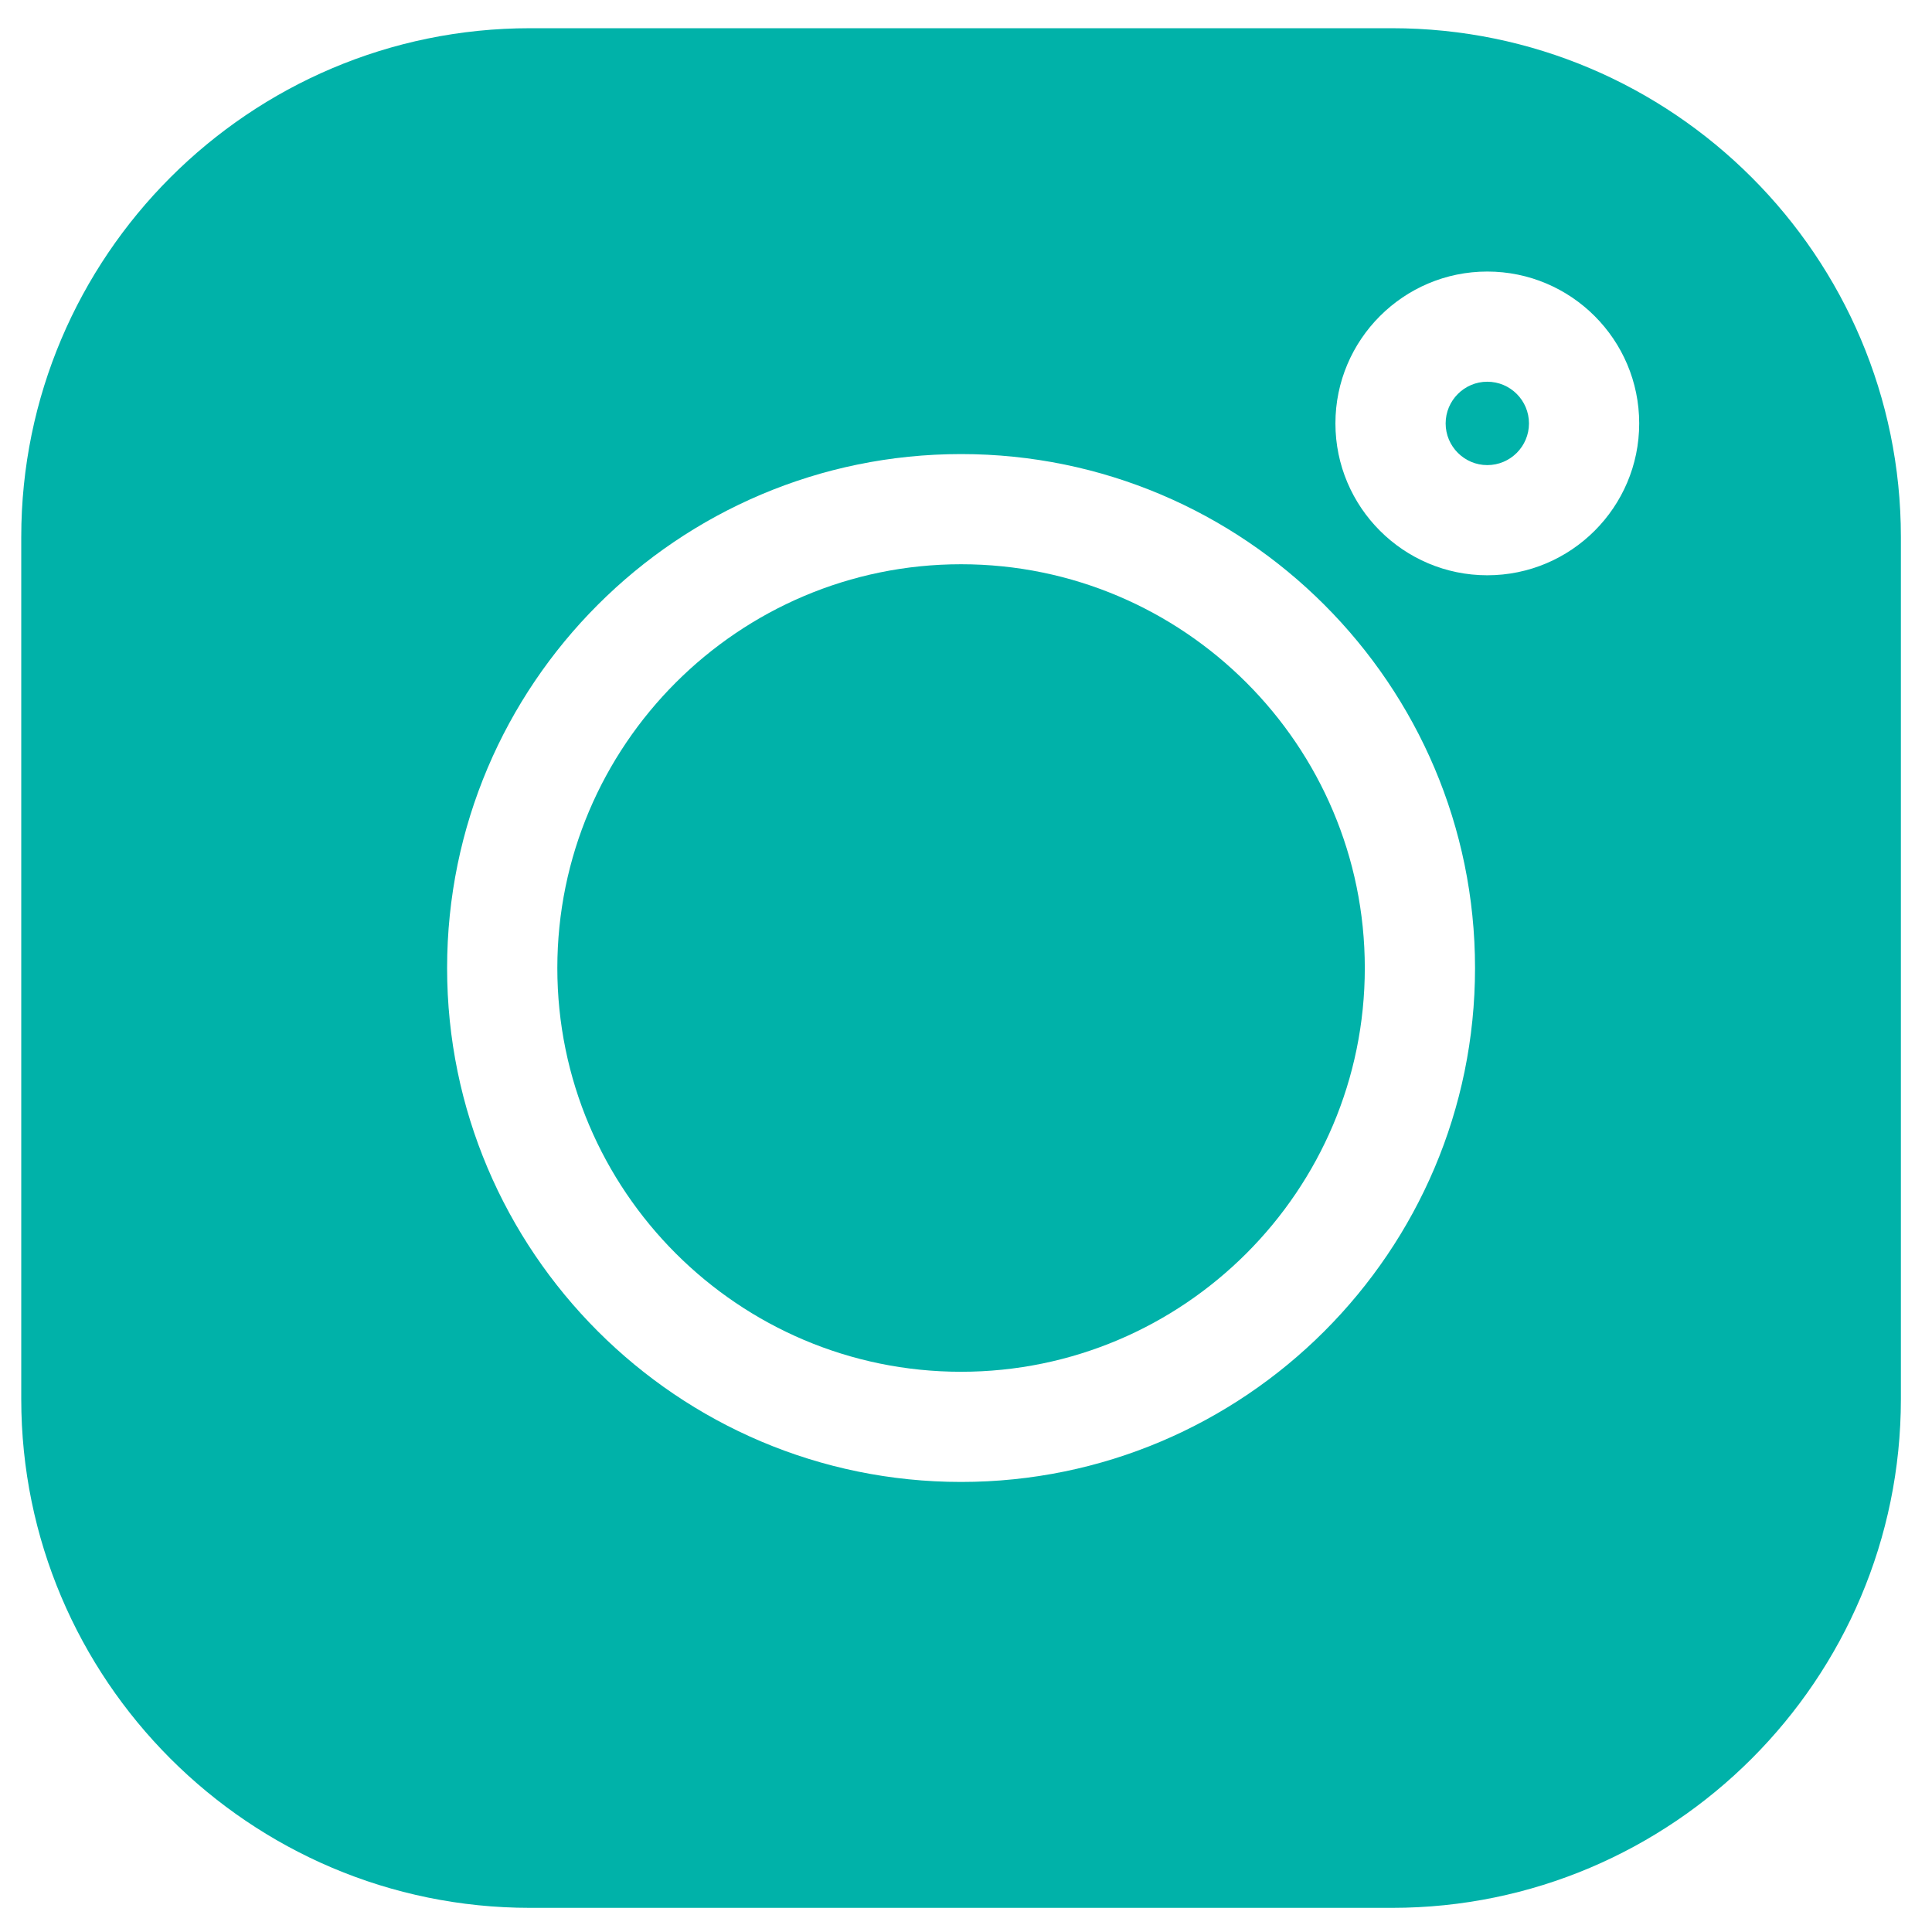
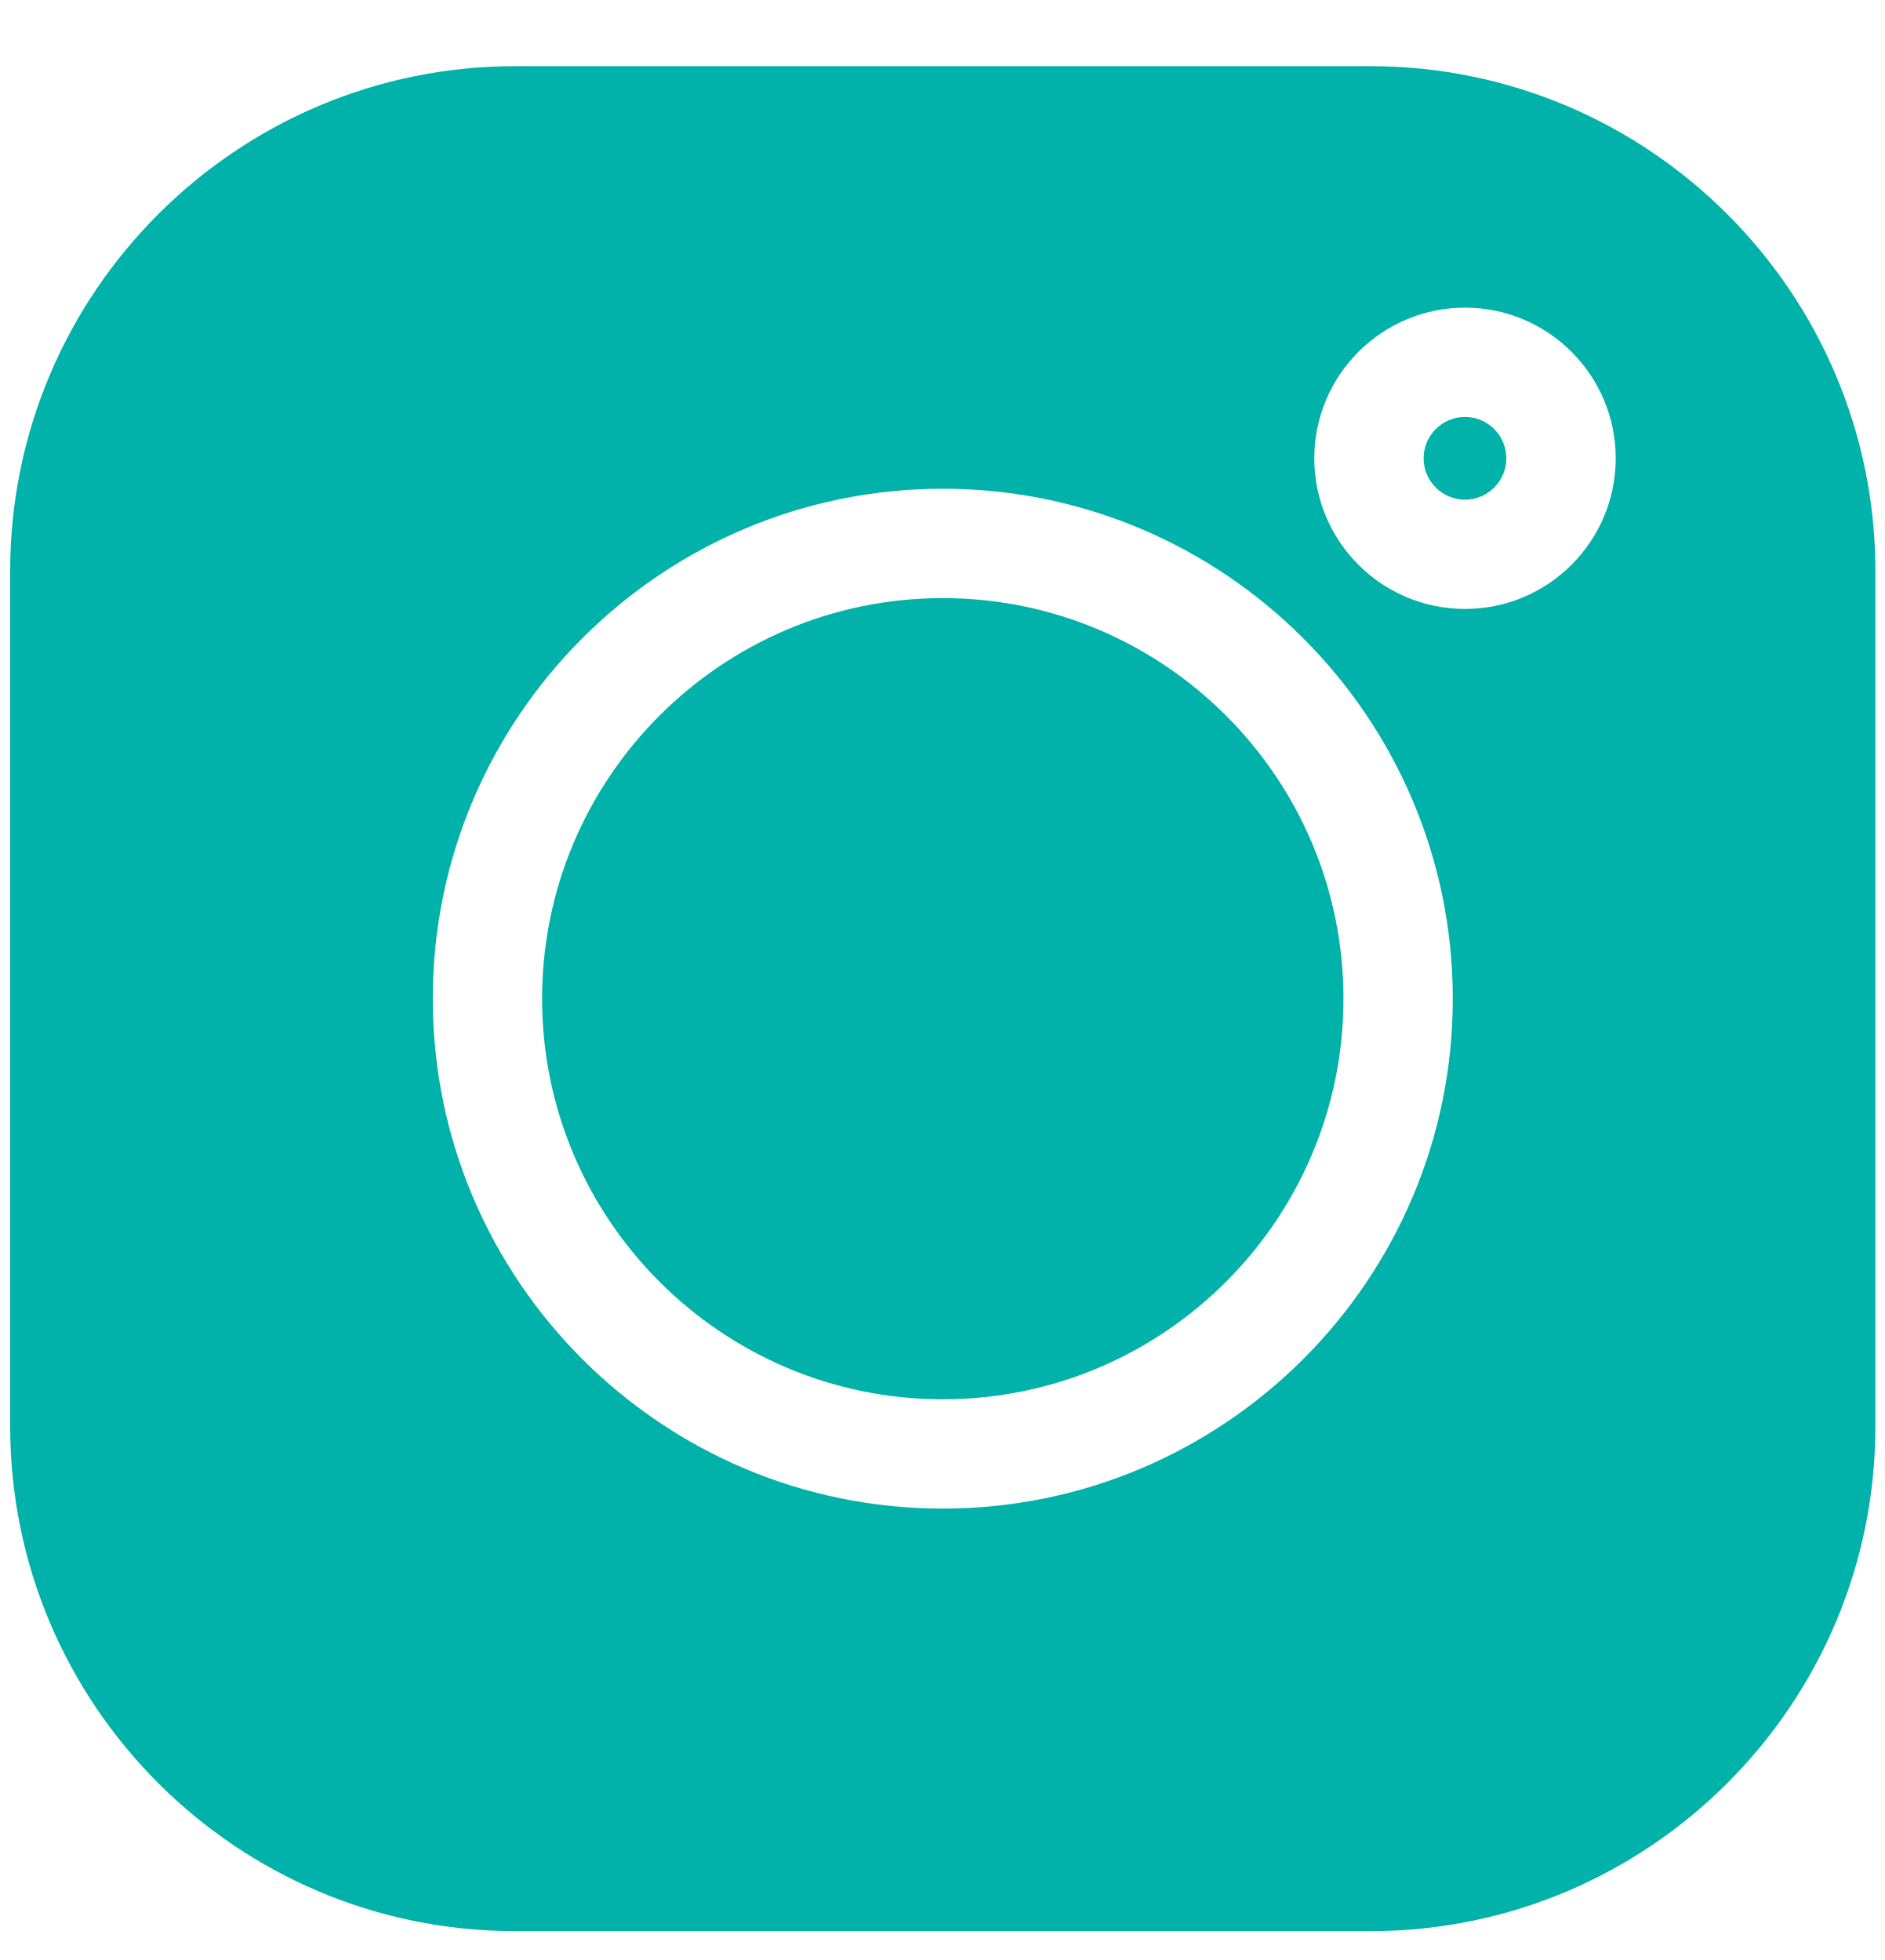
- <svg xmlns="http://www.w3.org/2000/svg" width="38" height="38" viewBox="0 0 38 38" fill="none">
-   <path d="M27.381 0.555H10.425C4.907 0.555 0.418 5.044 0.418 10.562V27.517C0.418 33.035 4.907 37.525 10.425 37.525H27.381C32.899 37.525 37.388 33.035 37.388 27.517V10.562C37.388 5.044 32.899 0.555 27.381 0.555ZM18.903 29.148C13.329 29.148 8.794 24.614 8.794 19.04C8.794 13.466 13.329 8.931 18.903 8.931C24.477 8.931 29.012 13.466 29.012 19.04C29.012 24.614 24.477 29.148 18.903 29.148ZM29.253 11.315C27.606 11.315 26.266 9.975 26.266 8.328C26.266 6.681 27.606 5.341 29.253 5.341C30.901 5.341 32.241 6.681 32.241 8.328C32.241 9.975 30.901 11.315 29.253 11.315Z" fill="#00B2A9" />
-   <path d="M18.903 11.098C14.524 11.098 10.962 14.661 10.962 19.04C10.962 23.418 14.524 26.981 18.903 26.981C23.282 26.981 26.844 23.418 26.844 19.04C26.844 14.661 23.282 11.098 18.903 11.098Z" fill="#00B2A9" />
-   <path d="M29.253 7.508C28.802 7.508 28.434 7.876 28.434 8.328C28.434 8.78 28.802 9.148 29.253 9.148C29.706 9.148 30.073 8.78 30.073 8.328C30.073 7.876 29.706 7.508 29.253 7.508Z" fill="#00B2A9" />
+ <svg xmlns="http://www.w3.org/2000/svg" width="25" height="26" viewBox="0 0 25 26" fill="none">
+   <path d="M18.177 0.878H6.831C3.139 0.878 0.135 3.882 0.135 7.575V18.921C0.135 22.613 3.139 25.617 6.831 25.617H18.178C21.87 25.617 24.874 22.613 24.874 18.921V7.575C24.874 3.882 21.87 0.878 18.177 0.878ZM12.504 20.012C8.774 20.012 5.74 16.978 5.74 13.248C5.74 9.518 8.774 6.483 12.504 6.483C16.234 6.483 19.269 9.518 19.269 13.248C19.269 16.978 16.234 20.012 12.504 20.012ZM19.431 8.078C18.328 8.078 17.432 7.182 17.432 6.08C17.432 4.977 18.328 4.081 19.431 4.081C20.533 4.081 21.43 4.977 21.43 6.08C21.43 7.182 20.533 8.078 19.431 8.078Z" fill="#00B2A9" />
+   <path d="M12.504 7.934C9.574 7.934 7.19 10.317 7.19 13.248C7.19 16.178 9.574 18.562 12.504 18.562C15.435 18.562 17.819 16.178 17.819 13.248C17.819 10.317 15.435 7.934 12.504 7.934Z" fill="#00B2A9" />
+   <path d="M19.431 5.531C19.128 5.531 18.882 5.777 18.882 6.08C18.882 6.382 19.128 6.628 19.431 6.628C19.733 6.628 19.979 6.382 19.979 6.08C19.979 5.777 19.733 5.531 19.431 5.531Z" fill="#00B2A9" />
</svg>
